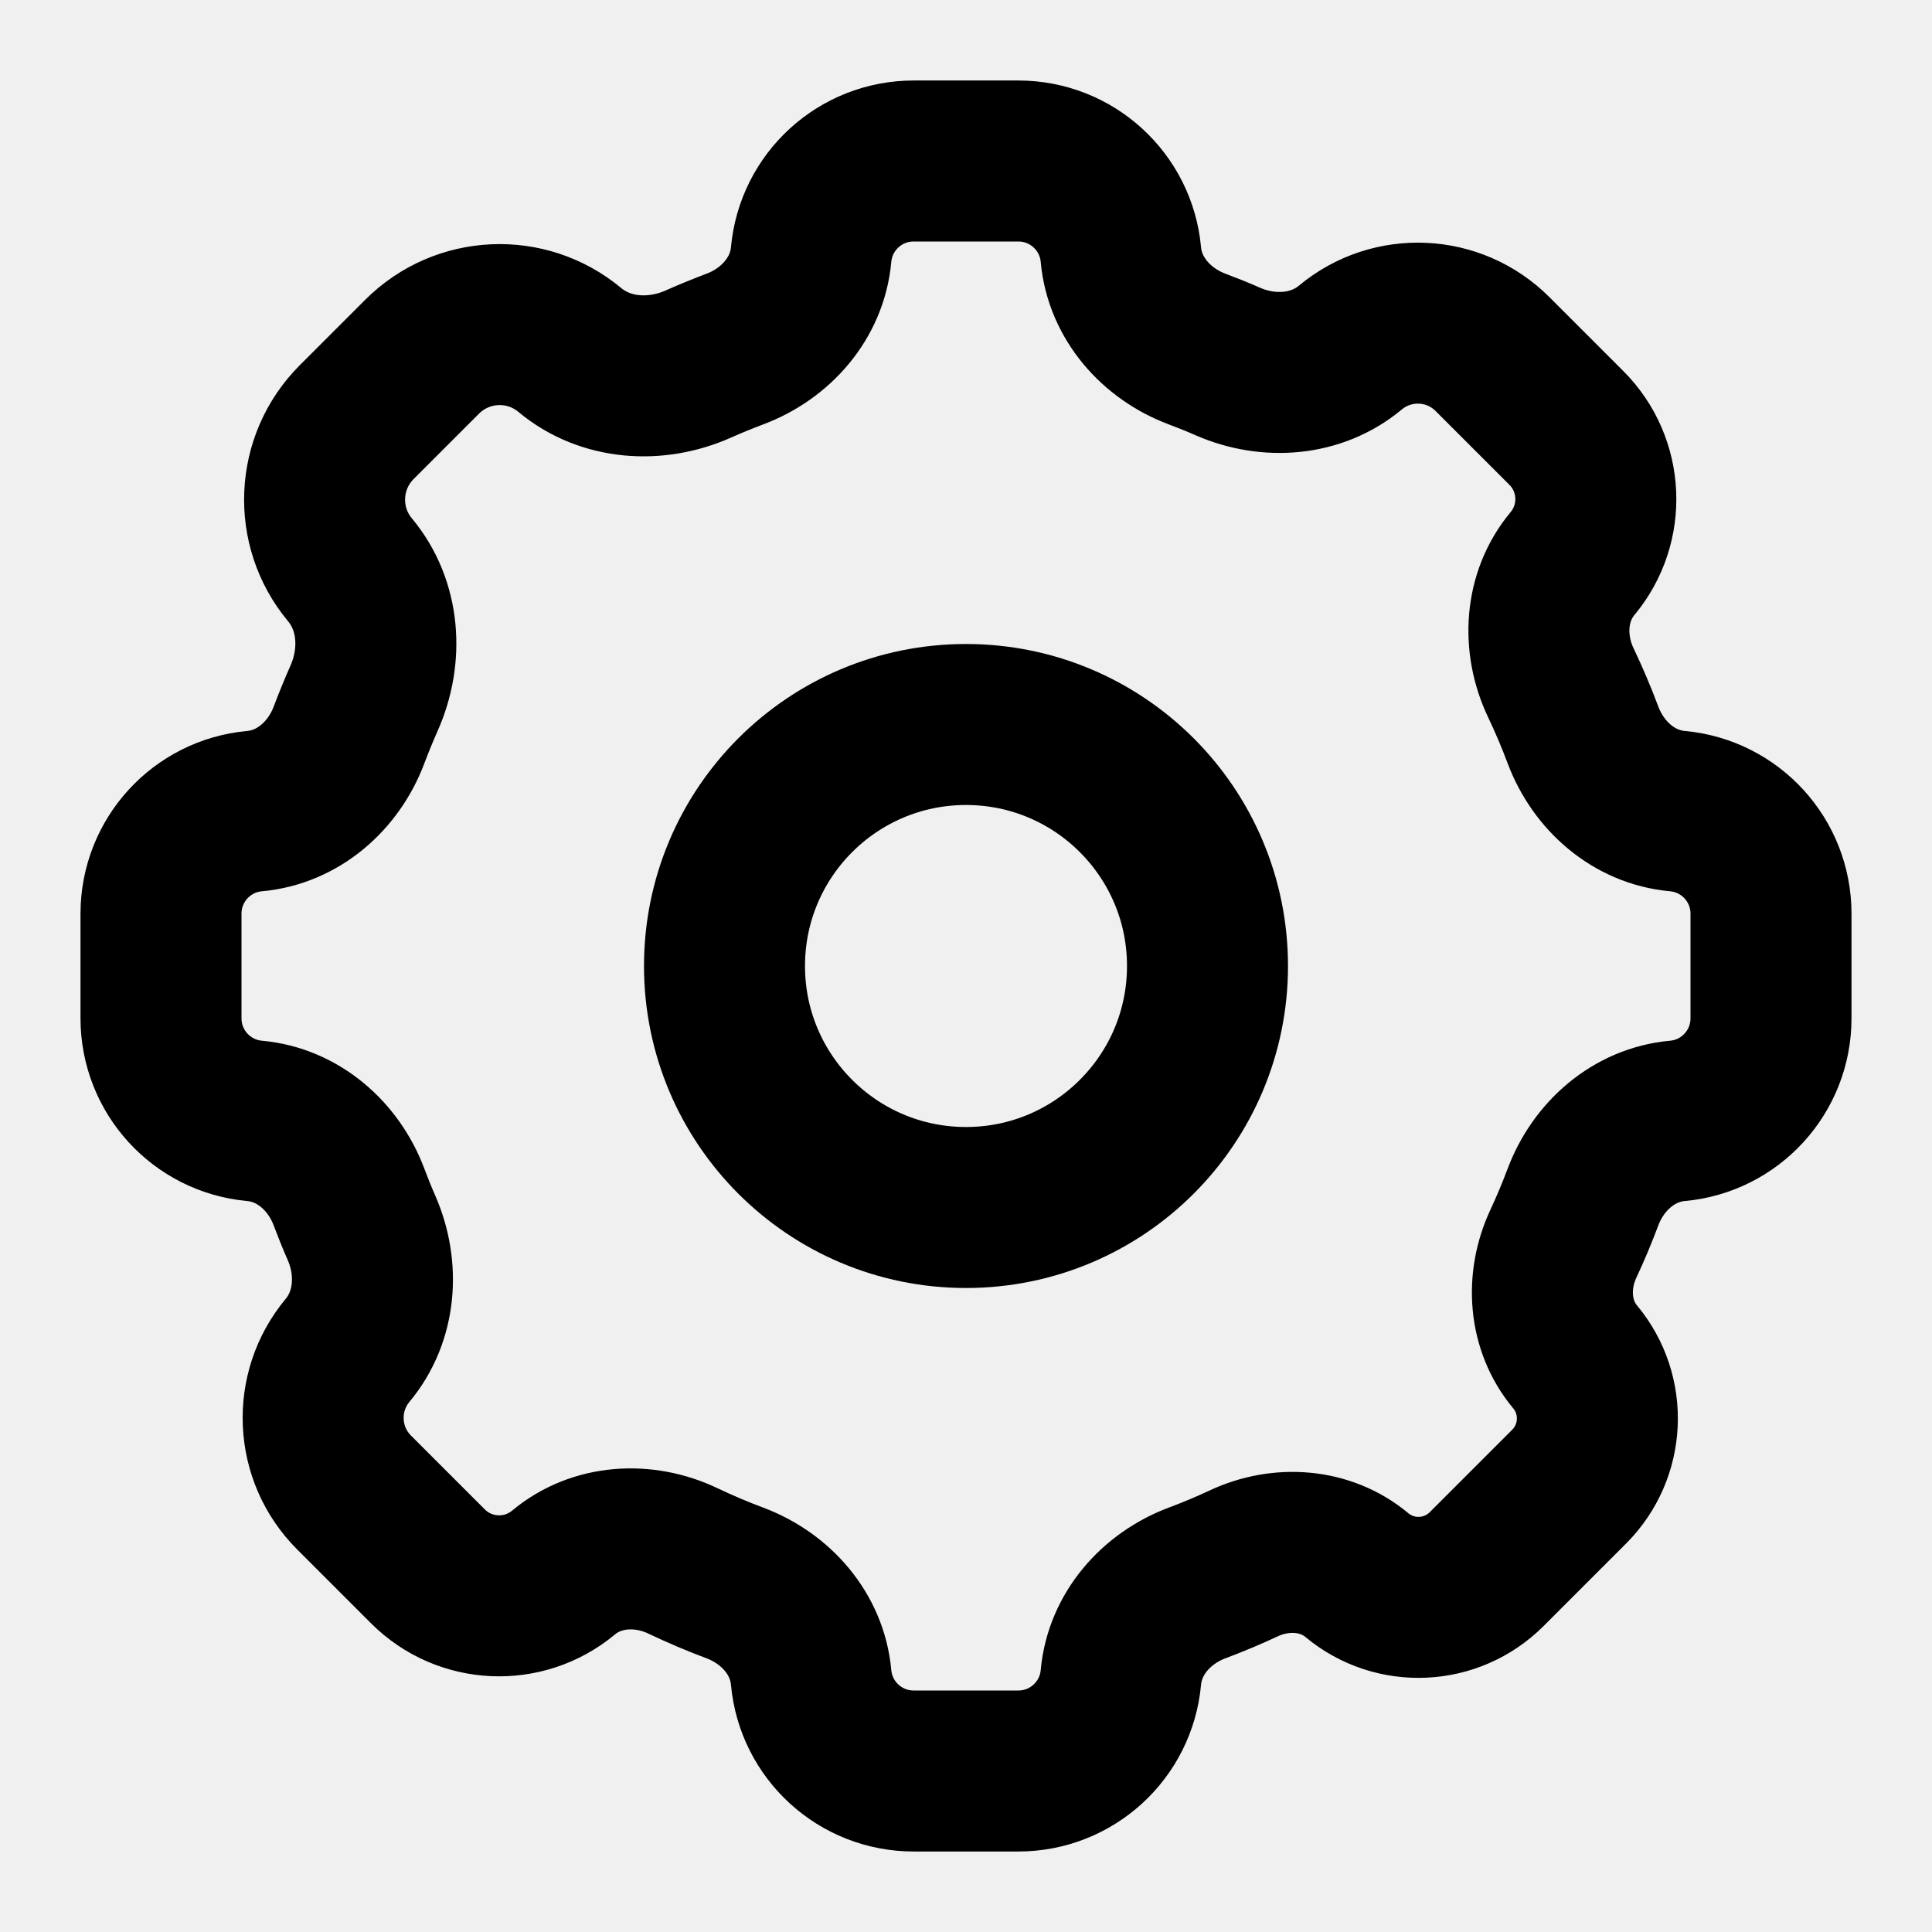
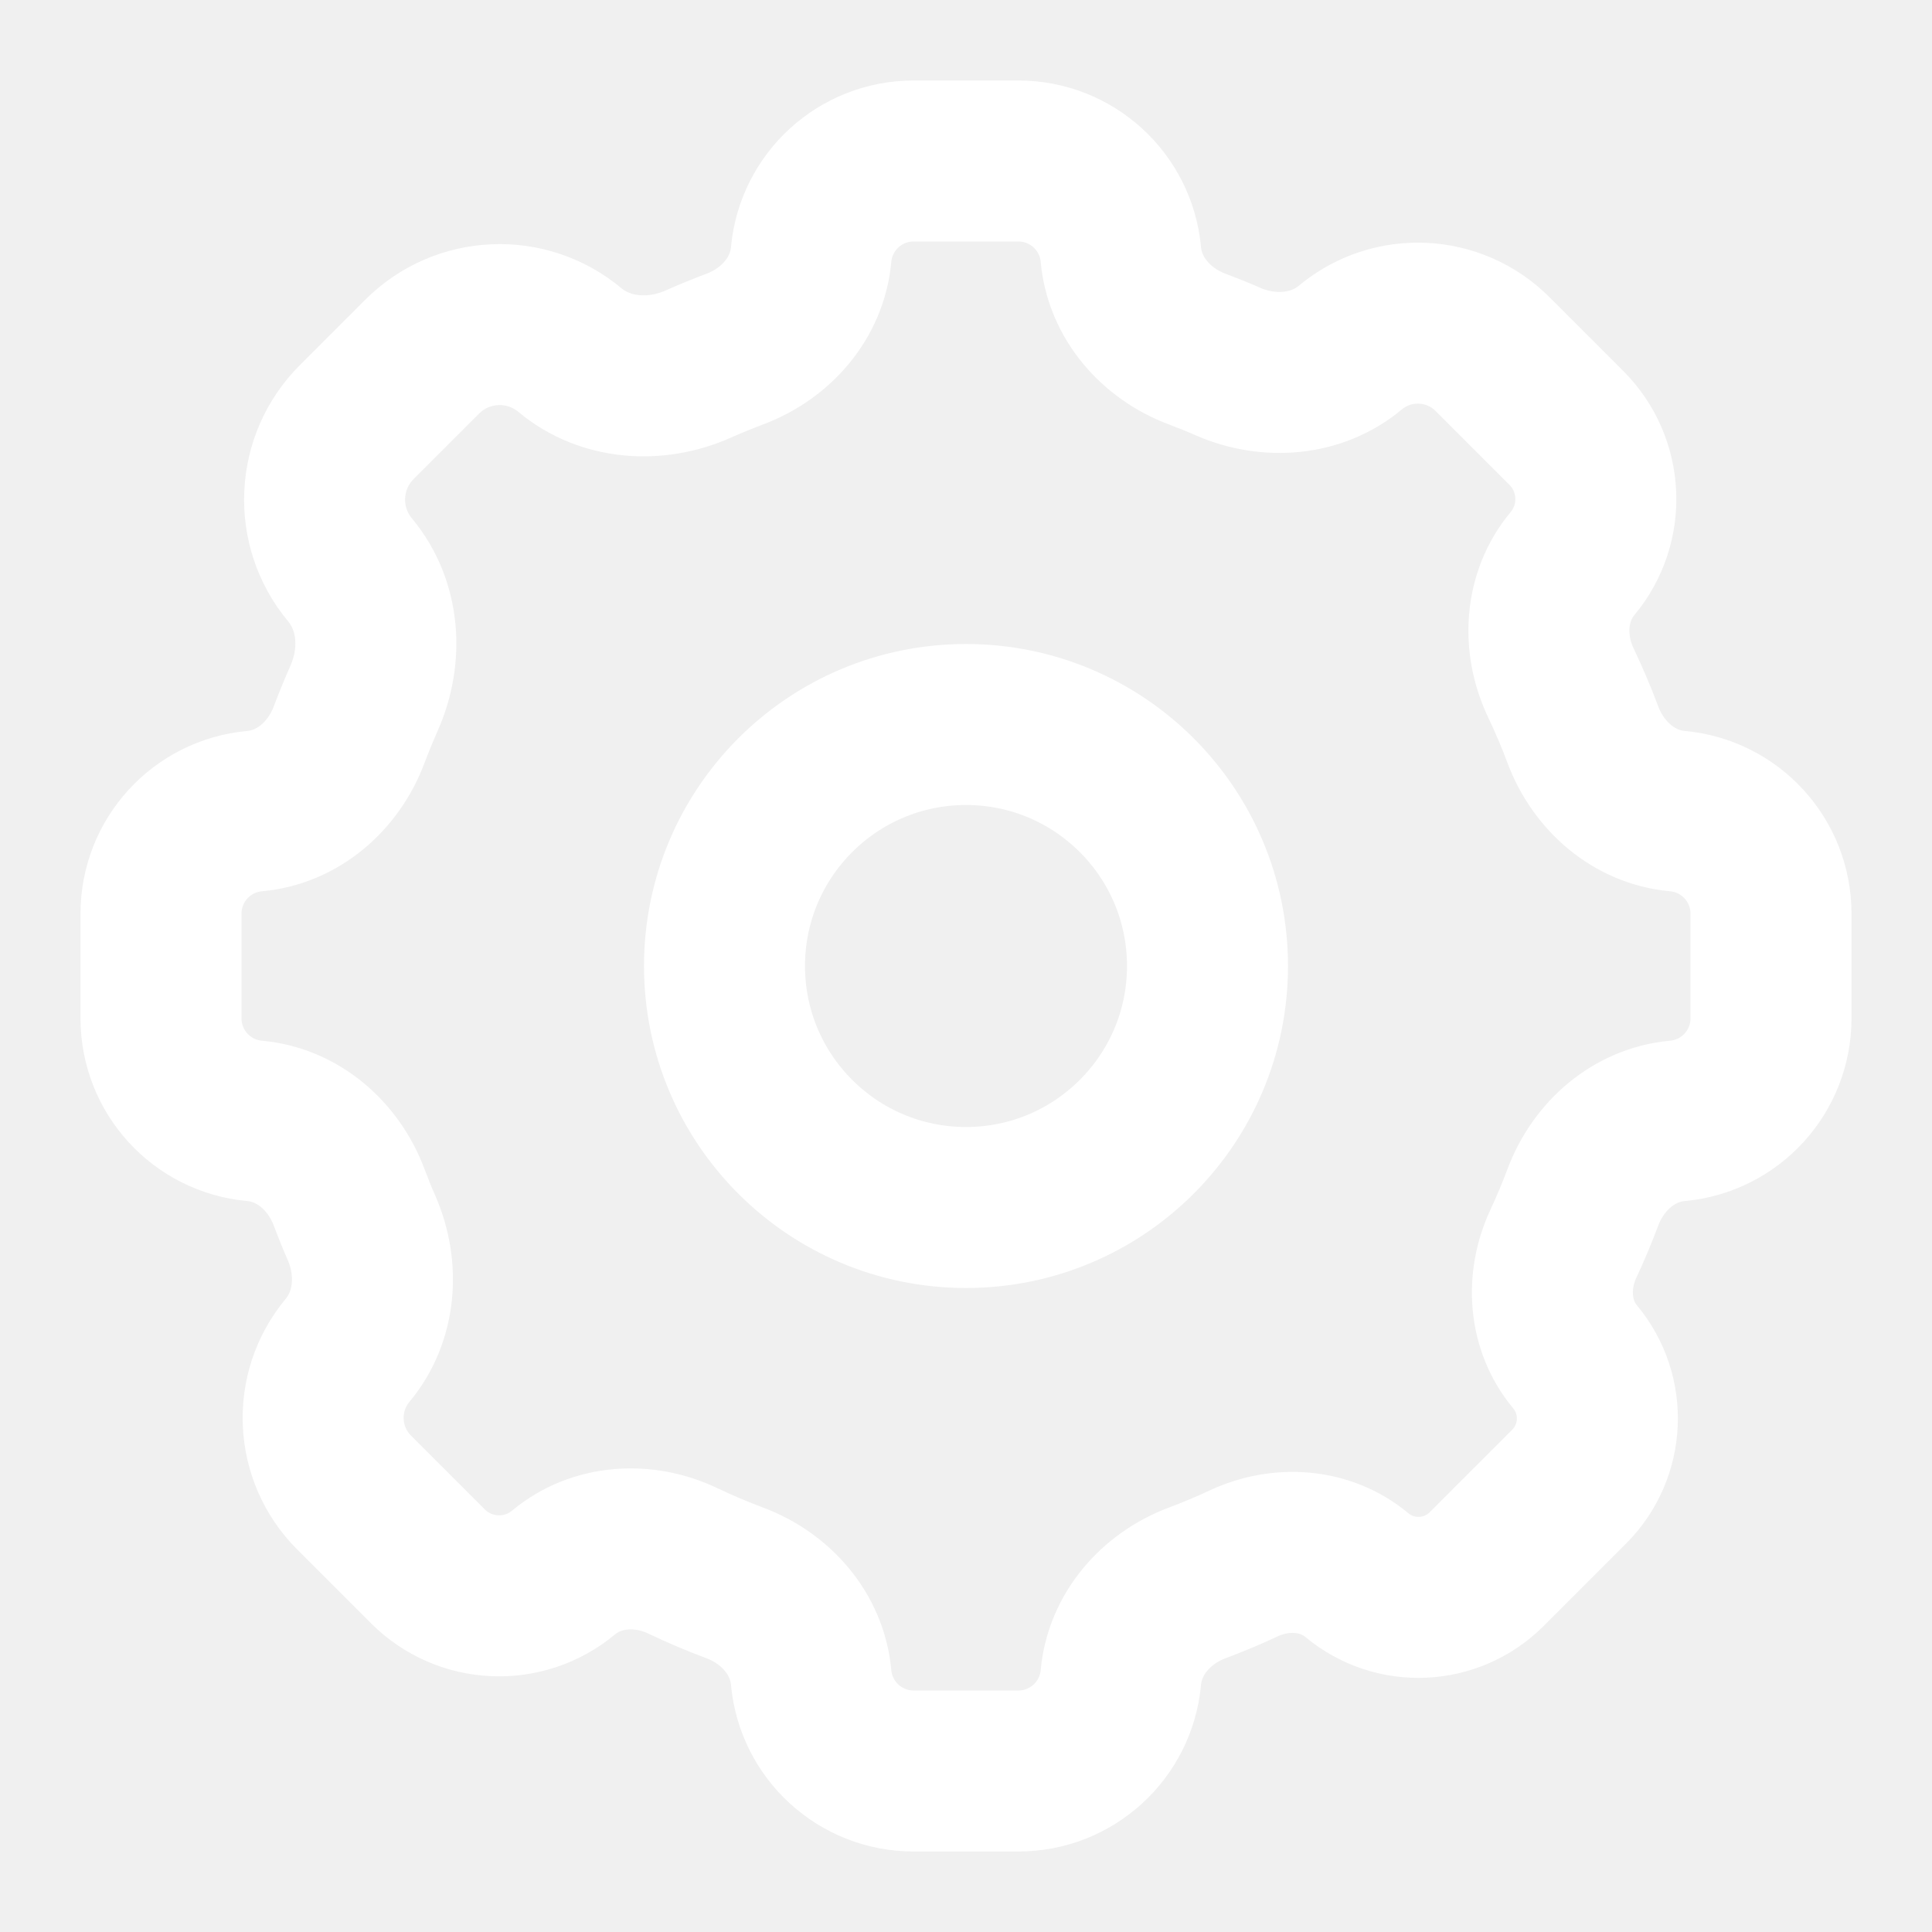
<svg xmlns="http://www.w3.org/2000/svg" width="24px" height="24px" viewBox="0 0 24 24" fill="none">
-   <path d="M10.076 3.163C10.136 2.504 10.688 2 11.35 2H12.65C13.312 2 13.864 2.504 13.924 3.163C13.973 3.704 14.362 4.145 14.871 4.336C15.002 4.385 15.131 4.437 15.258 4.493C15.761 4.711 16.353 4.669 16.774 4.318C17.295 3.884 18.061 3.919 18.54 4.398L19.458 5.316C19.915 5.773 19.948 6.503 19.535 7C19.19 7.413 19.158 7.997 19.39 8.483C19.49 8.694 19.582 8.909 19.664 9.129C19.855 9.638 20.296 10.027 20.837 10.076C21.496 10.136 22 10.688 22 11.35V12.65C22 13.312 21.496 13.864 20.837 13.924C20.296 13.973 19.855 14.362 19.664 14.871C19.59 15.068 19.509 15.262 19.42 15.452C19.205 15.913 19.24 16.464 19.566 16.855C19.962 17.33 19.93 18.029 19.493 18.467L18.467 19.493C18.029 19.93 17.33 19.962 16.855 19.566C16.464 19.24 15.913 19.205 15.452 19.42C15.262 19.509 15.068 19.59 14.871 19.664C14.362 19.855 13.973 20.296 13.924 20.837C13.864 21.496 13.312 22 12.65 22H11.35C10.688 22 10.136 21.496 10.076 20.837C10.027 20.296 9.638 19.855 9.129 19.664C8.909 19.582 8.694 19.49 8.483 19.39C7.997 19.158 7.413 19.19 7 19.535C6.503 19.948 5.773 19.915 5.316 19.458L4.398 18.54C3.919 18.061 3.884 17.295 4.318 16.774C4.669 16.353 4.711 15.761 4.493 15.258C4.437 15.131 4.385 15.002 4.336 14.871C4.145 14.362 3.704 13.973 3.163 13.924C2.504 13.864 2 13.312 2 12.65V11.35C2 10.688 2.504 10.136 3.163 10.076C3.704 10.027 4.145 9.638 4.336 9.129C4.394 8.976 4.456 8.824 4.522 8.675C4.757 8.147 4.718 7.523 4.348 7.079C3.897 6.538 3.933 5.742 4.431 5.244L5.244 4.431C5.742 3.933 6.538 3.897 7.079 4.348C7.523 4.718 8.147 4.757 8.675 4.522C8.824 4.456 8.975 4.394 9.129 4.336C9.638 4.145 10.027 3.704 10.076 3.163Z" stroke="black" stroke-width="2" stroke-linecap="round" stroke-linejoin="round" />
-   <path d="M15 12C15 13.657 13.657 15 12 15C10.343 15 9 13.657 9 12C9 10.343 10.343 9 12 9C13.657 9 15 10.343 15 12Z" stroke="black" stroke-width="2" stroke-linecap="round" stroke-linejoin="round" />
+   <path d="M10.076 3.163C10.136 2.504 10.688 2 11.35 2H12.65C13.312 2 13.864 2.504 13.924 3.163C13.973 3.704 14.362 4.145 14.871 4.336C15.002 4.385 15.131 4.437 15.258 4.493C15.761 4.711 16.353 4.669 16.774 4.318C17.295 3.884 18.061 3.919 18.54 4.398L19.458 5.316C19.915 5.773 19.948 6.503 19.535 7C19.19 7.413 19.158 7.997 19.39 8.483C19.49 8.694 19.582 8.909 19.664 9.129C19.855 9.638 20.296 10.027 20.837 10.076C21.496 10.136 22 10.688 22 11.35V12.65C22 13.312 21.496 13.864 20.837 13.924C20.296 13.973 19.855 14.362 19.664 14.871C19.59 15.068 19.509 15.262 19.42 15.452C19.205 15.913 19.24 16.464 19.566 16.855C19.962 17.33 19.93 18.029 19.493 18.467L18.467 19.493C18.029 19.93 17.33 19.962 16.855 19.566C16.464 19.24 15.913 19.205 15.452 19.42C15.262 19.509 15.068 19.59 14.871 19.664C14.362 19.855 13.973 20.296 13.924 20.837C13.864 21.496 13.312 22 12.65 22H11.35C10.688 22 10.136 21.496 10.076 20.837C10.027 20.296 9.638 19.855 9.129 19.664C8.909 19.582 8.694 19.49 8.483 19.39C7.997 19.158 7.413 19.19 7 19.535C6.503 19.948 5.773 19.915 5.316 19.458L4.398 18.54C3.919 18.061 3.884 17.295 4.318 16.774C4.669 16.353 4.711 15.761 4.493 15.258C4.437 15.131 4.385 15.002 4.336 14.871C4.145 14.362 3.704 13.973 3.163 13.924C2.504 13.864 2 13.312 2 12.65V11.35C2 10.688 2.504 10.136 3.163 10.076C3.704 10.027 4.145 9.638 4.336 9.129C4.394 8.976 4.456 8.824 4.522 8.675C4.757 8.147 4.718 7.523 4.348 7.079C3.897 6.538 3.933 5.742 4.431 5.244L5.244 4.431C5.742 3.933 6.538 3.897 7.079 4.348C7.523 4.718 8.147 4.757 8.675 4.522C8.824 4.456 8.975 4.394 9.129 4.336C9.638 4.145 10.027 3.704 10.076 3.163Z" stroke="white" stroke-width="2" stroke-linecap="round" stroke-linejoin="round" />
+   <path d="M15 12C15 13.657 13.657 15 12 15C10.343 15 9 13.657 9 12C9 10.343 10.343 9 12 9C13.657 9 15 10.343 15 12Z" stroke="white" stroke-width="2" stroke-linecap="round" stroke-linejoin="round" />
</svg>
